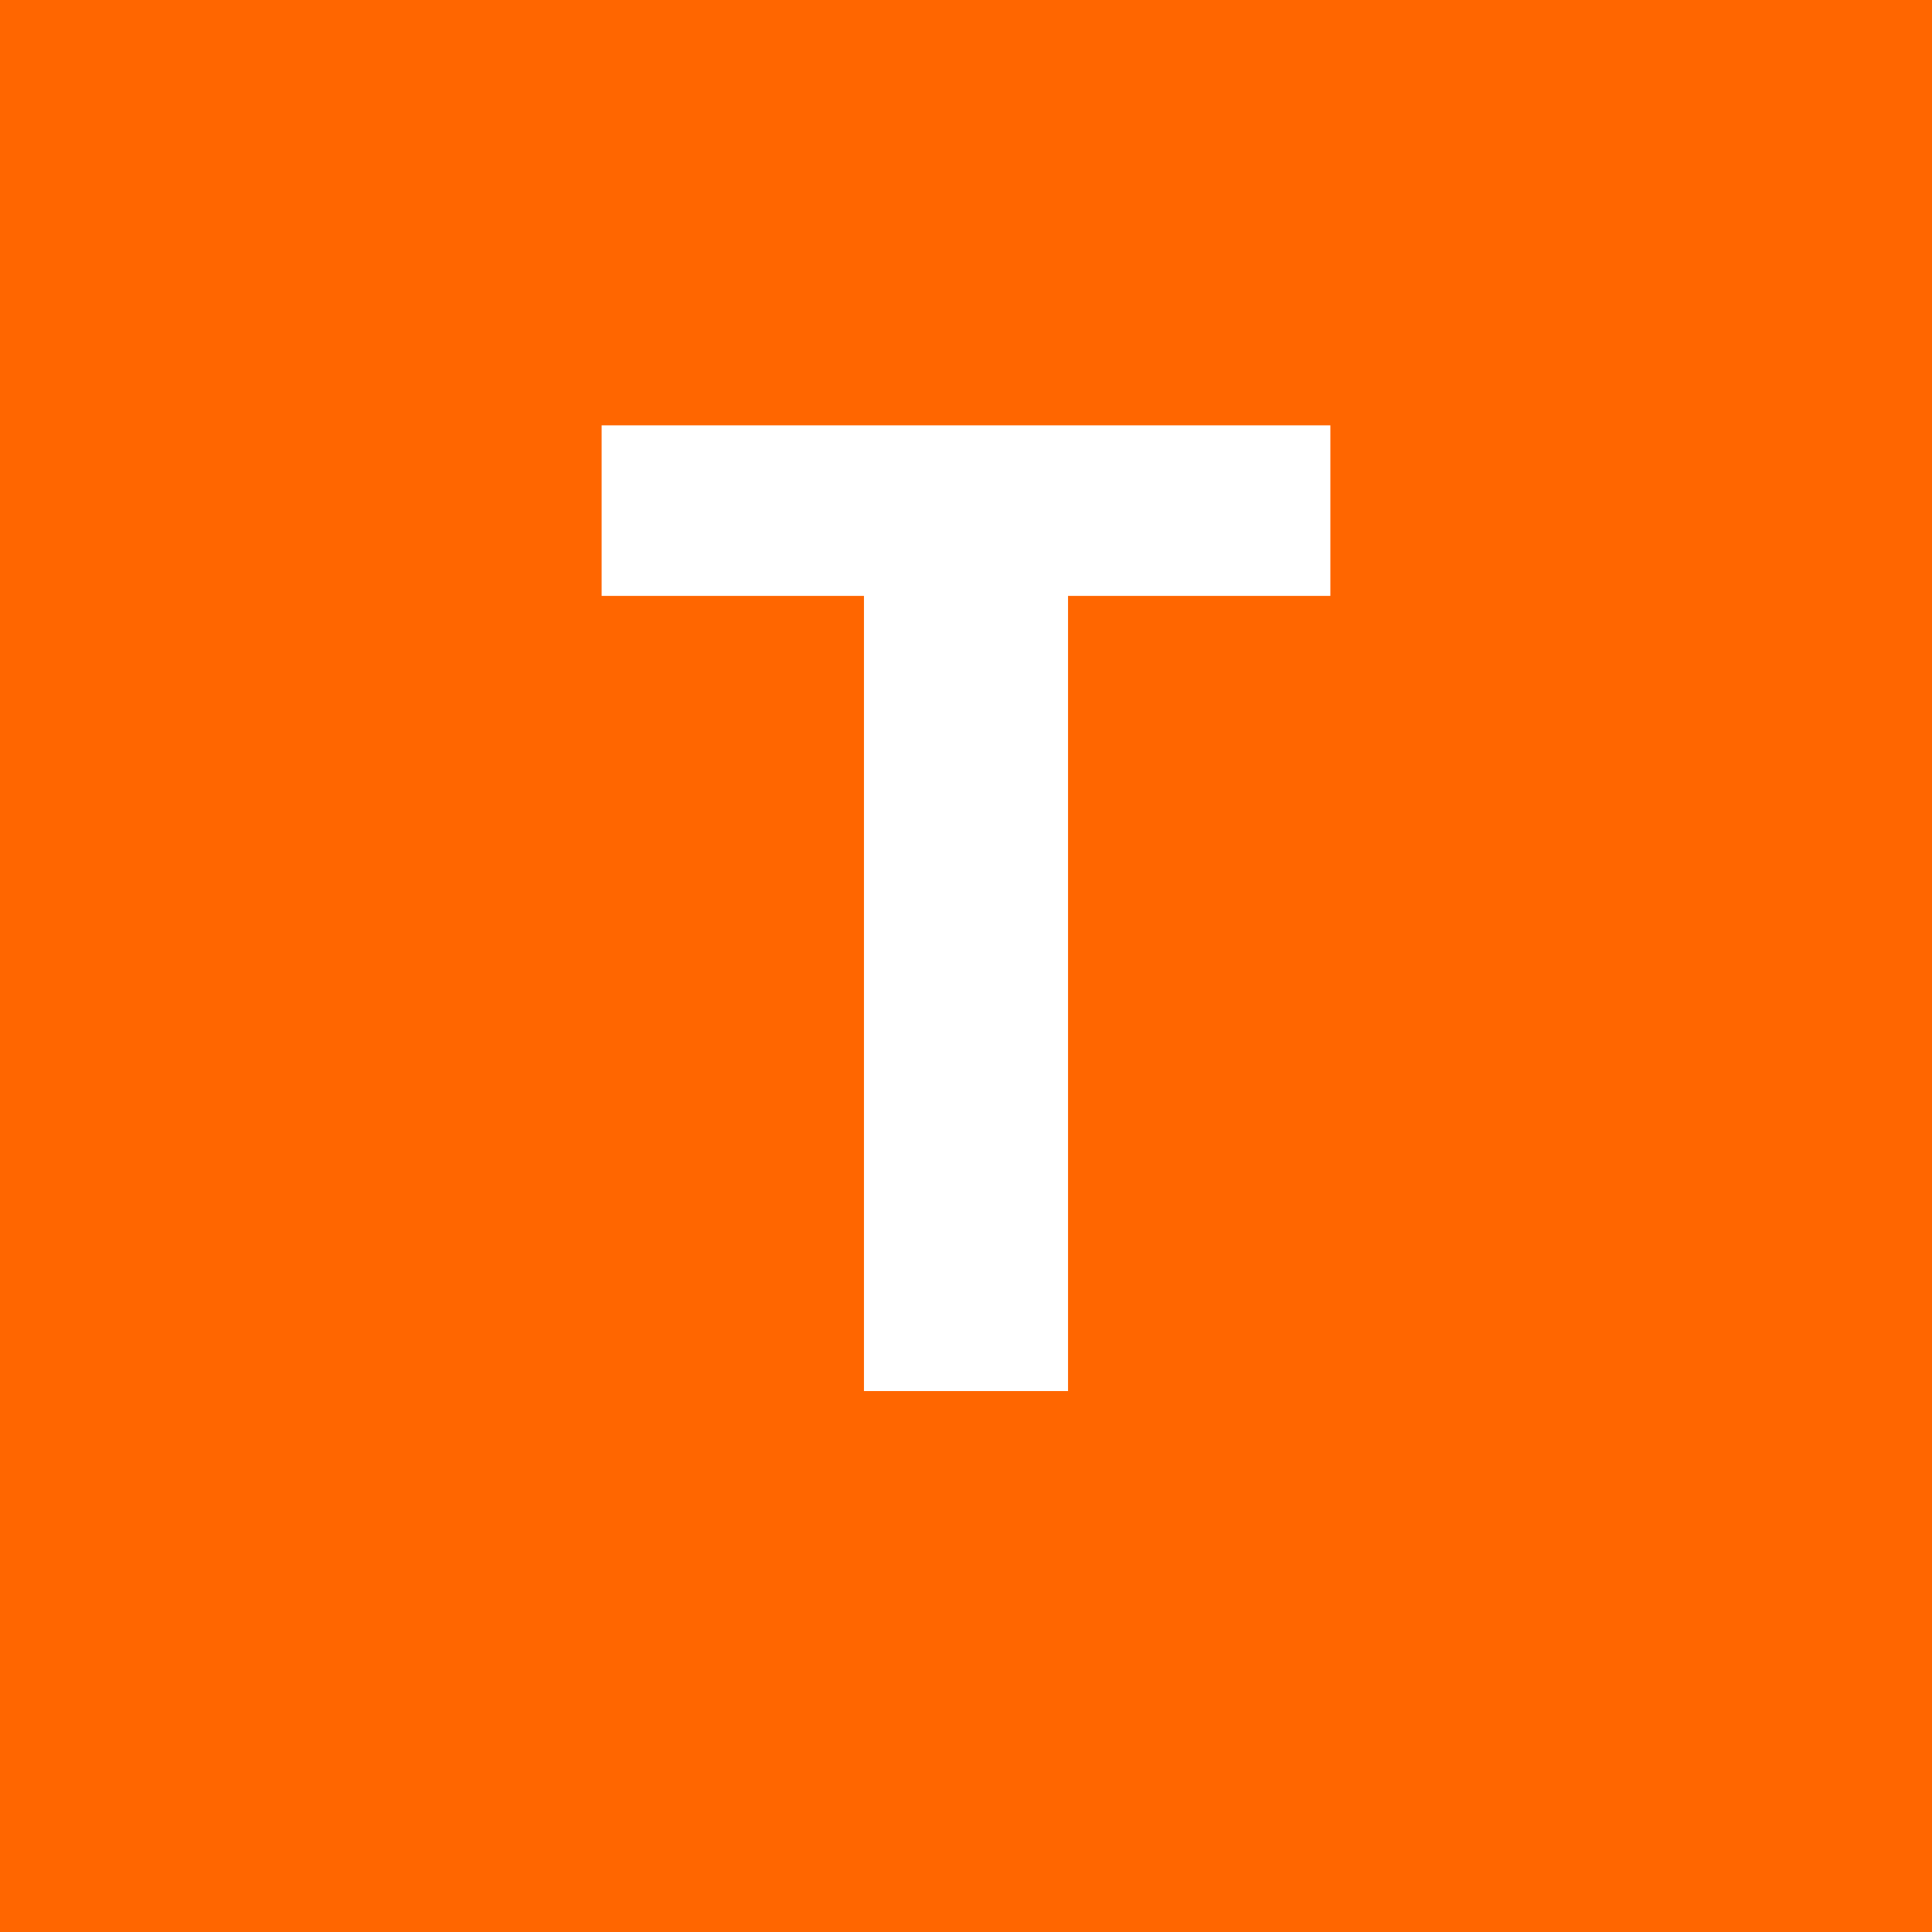
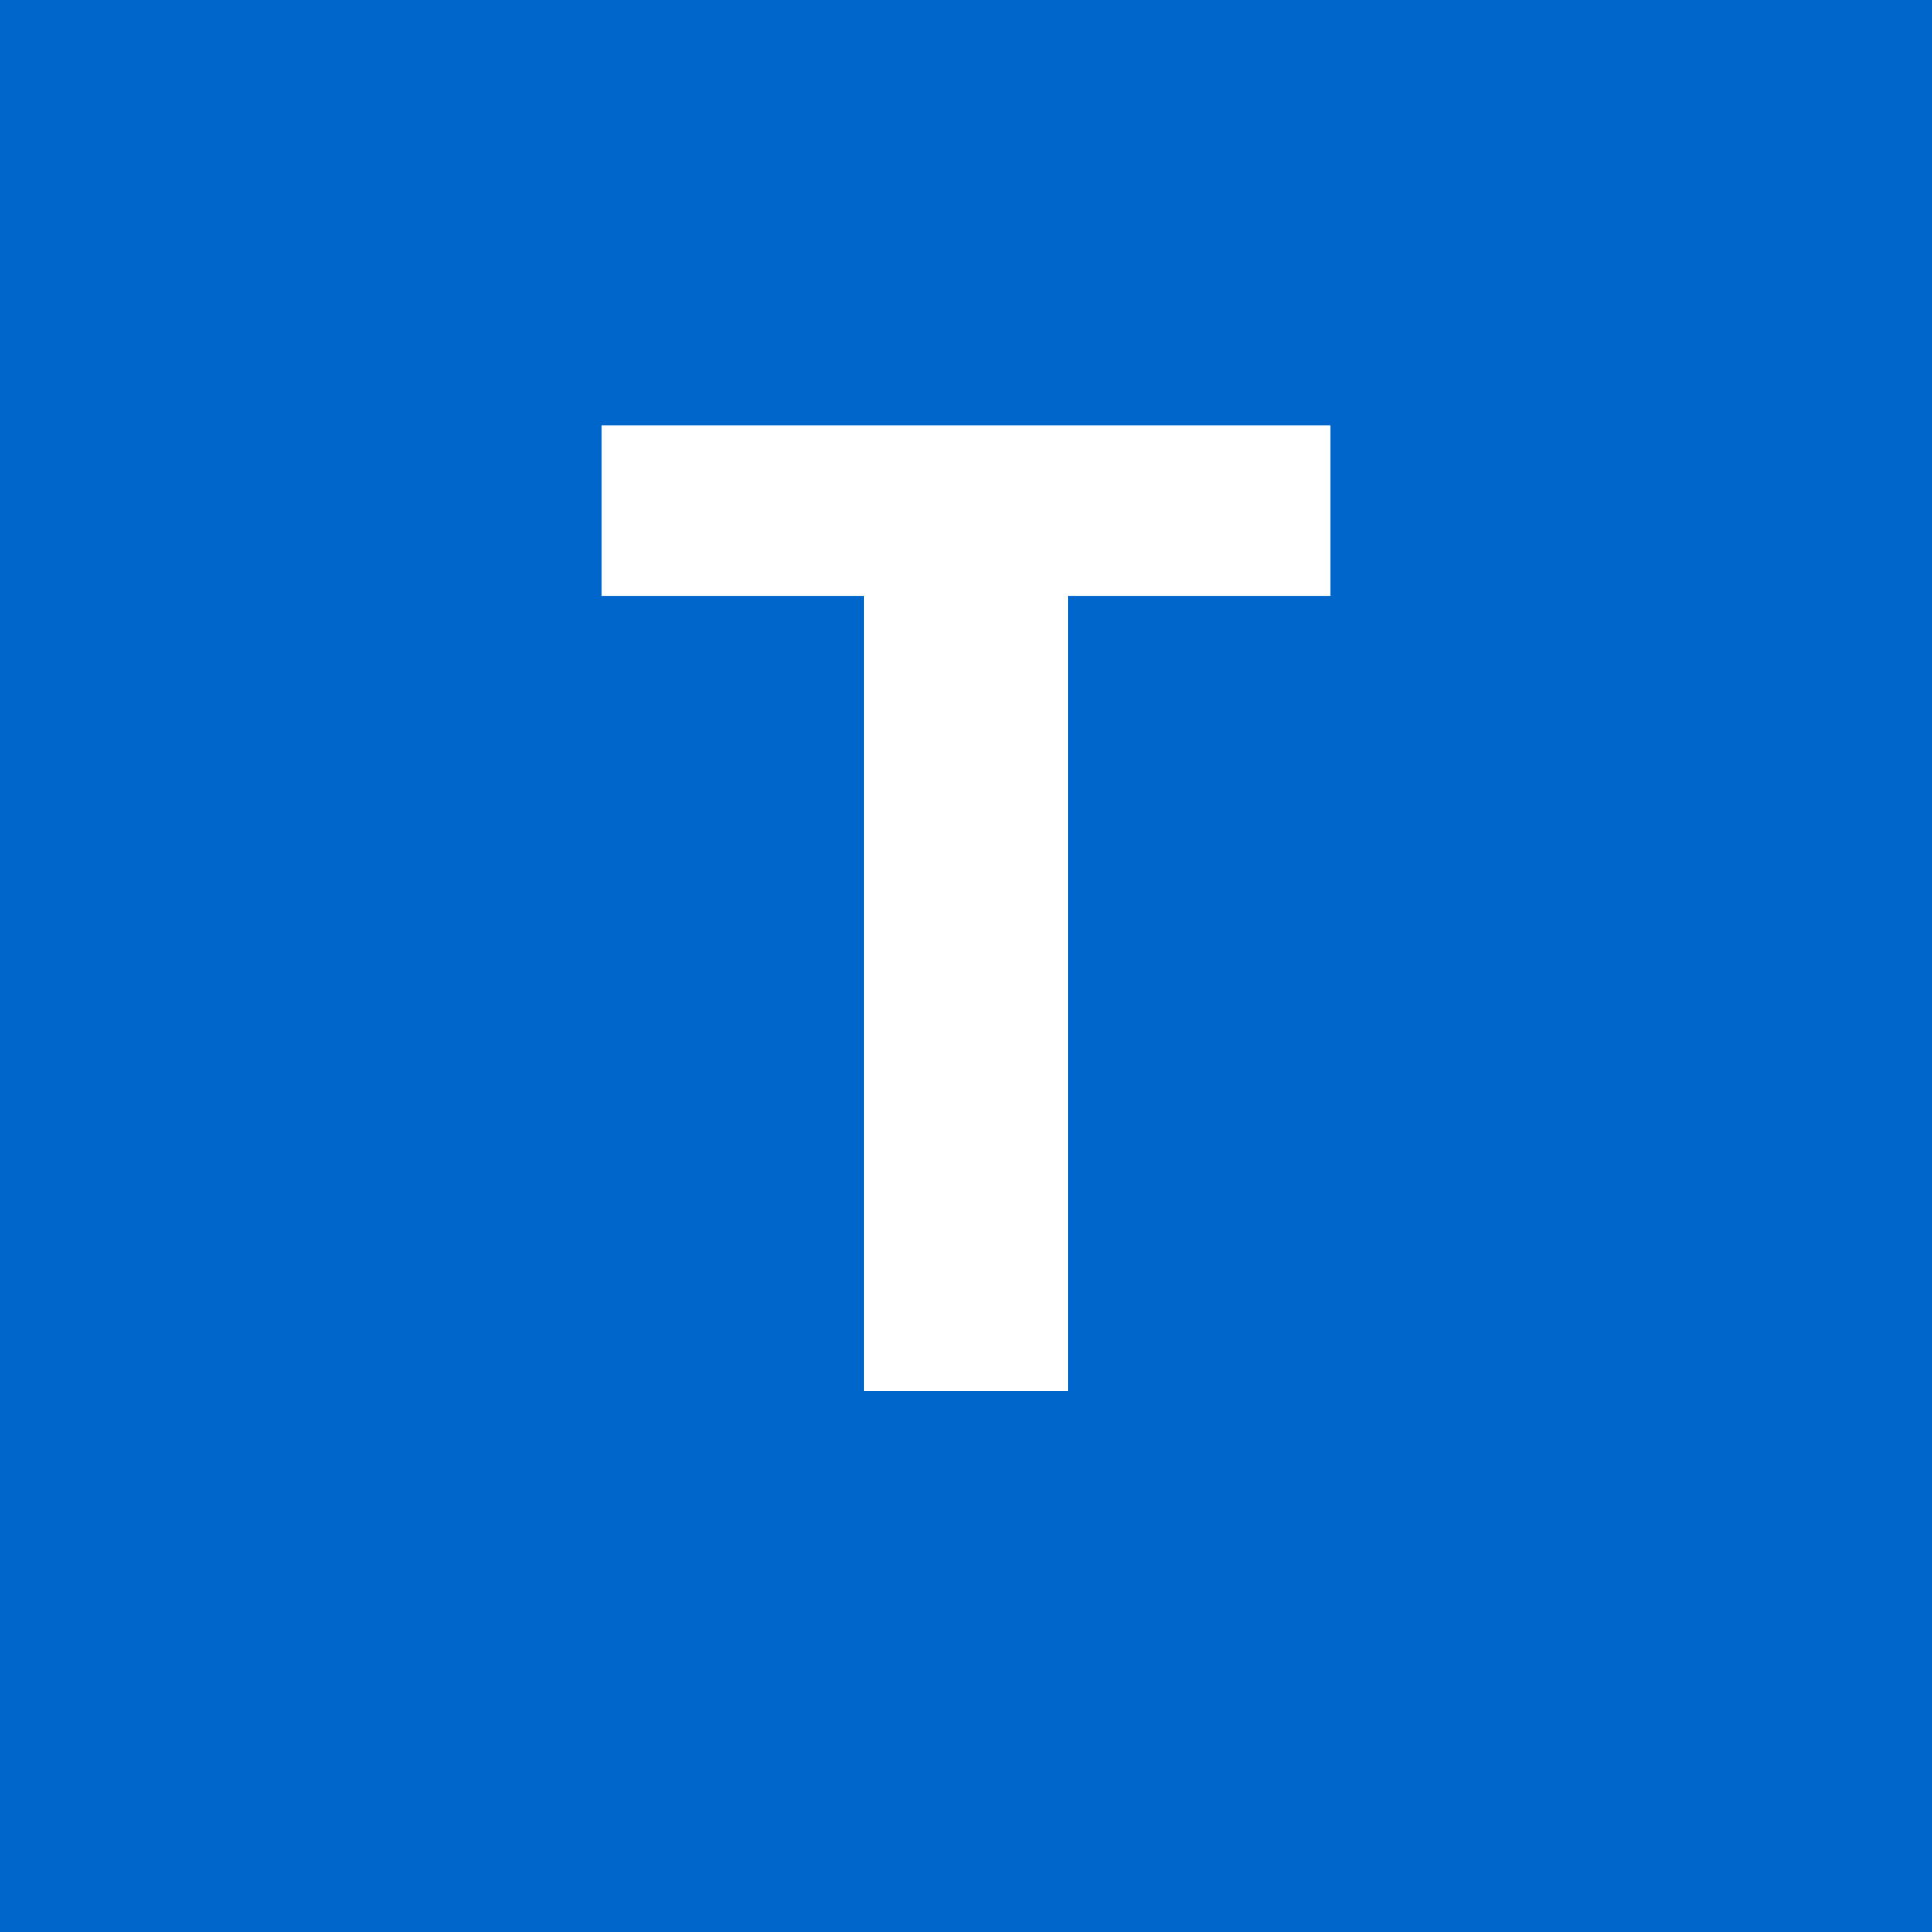
<svg xmlns="http://www.w3.org/2000/svg" viewBox="0 0 100 100">
-   <rect width="100" height="100" fill="#ff6600" />
+   <rect width="100" height="100" fill="#0066CC" />
  <text x="50" y="72" font-family="Verdana, Geneva, sans-serif" font-size="70" font-weight="bold" text-anchor="middle" fill="#ffffff">T</text>
</svg>
